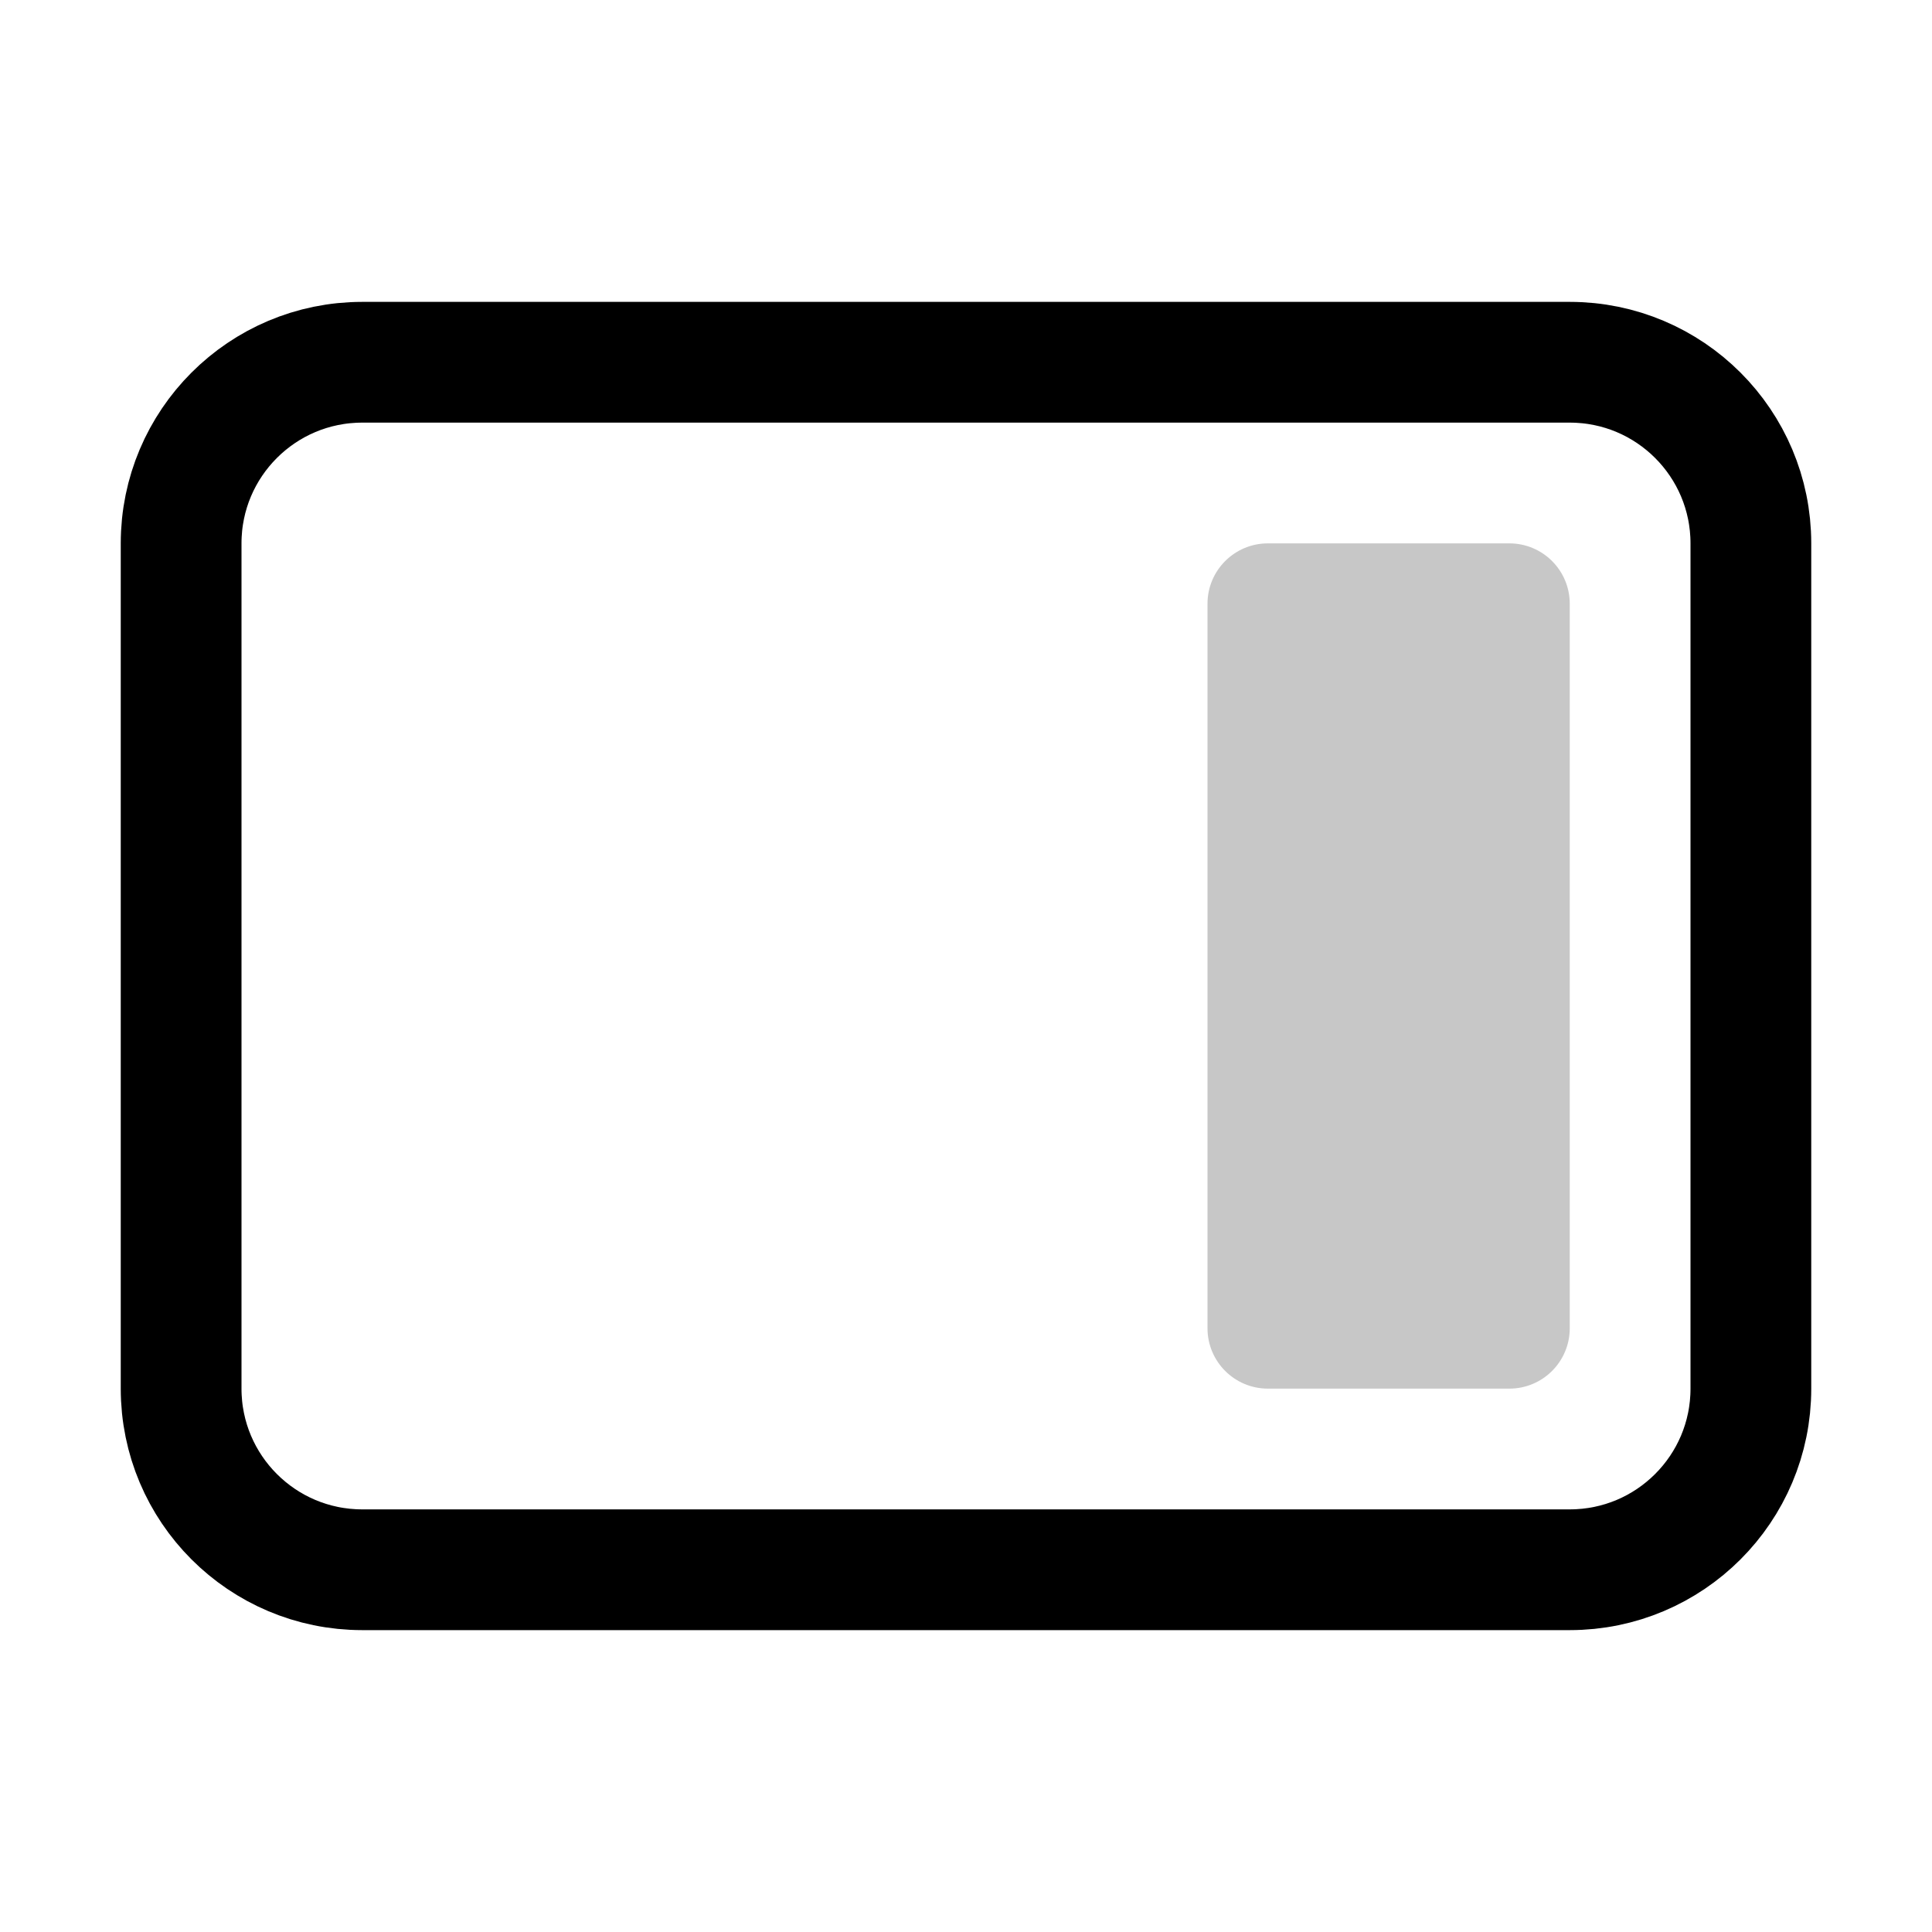
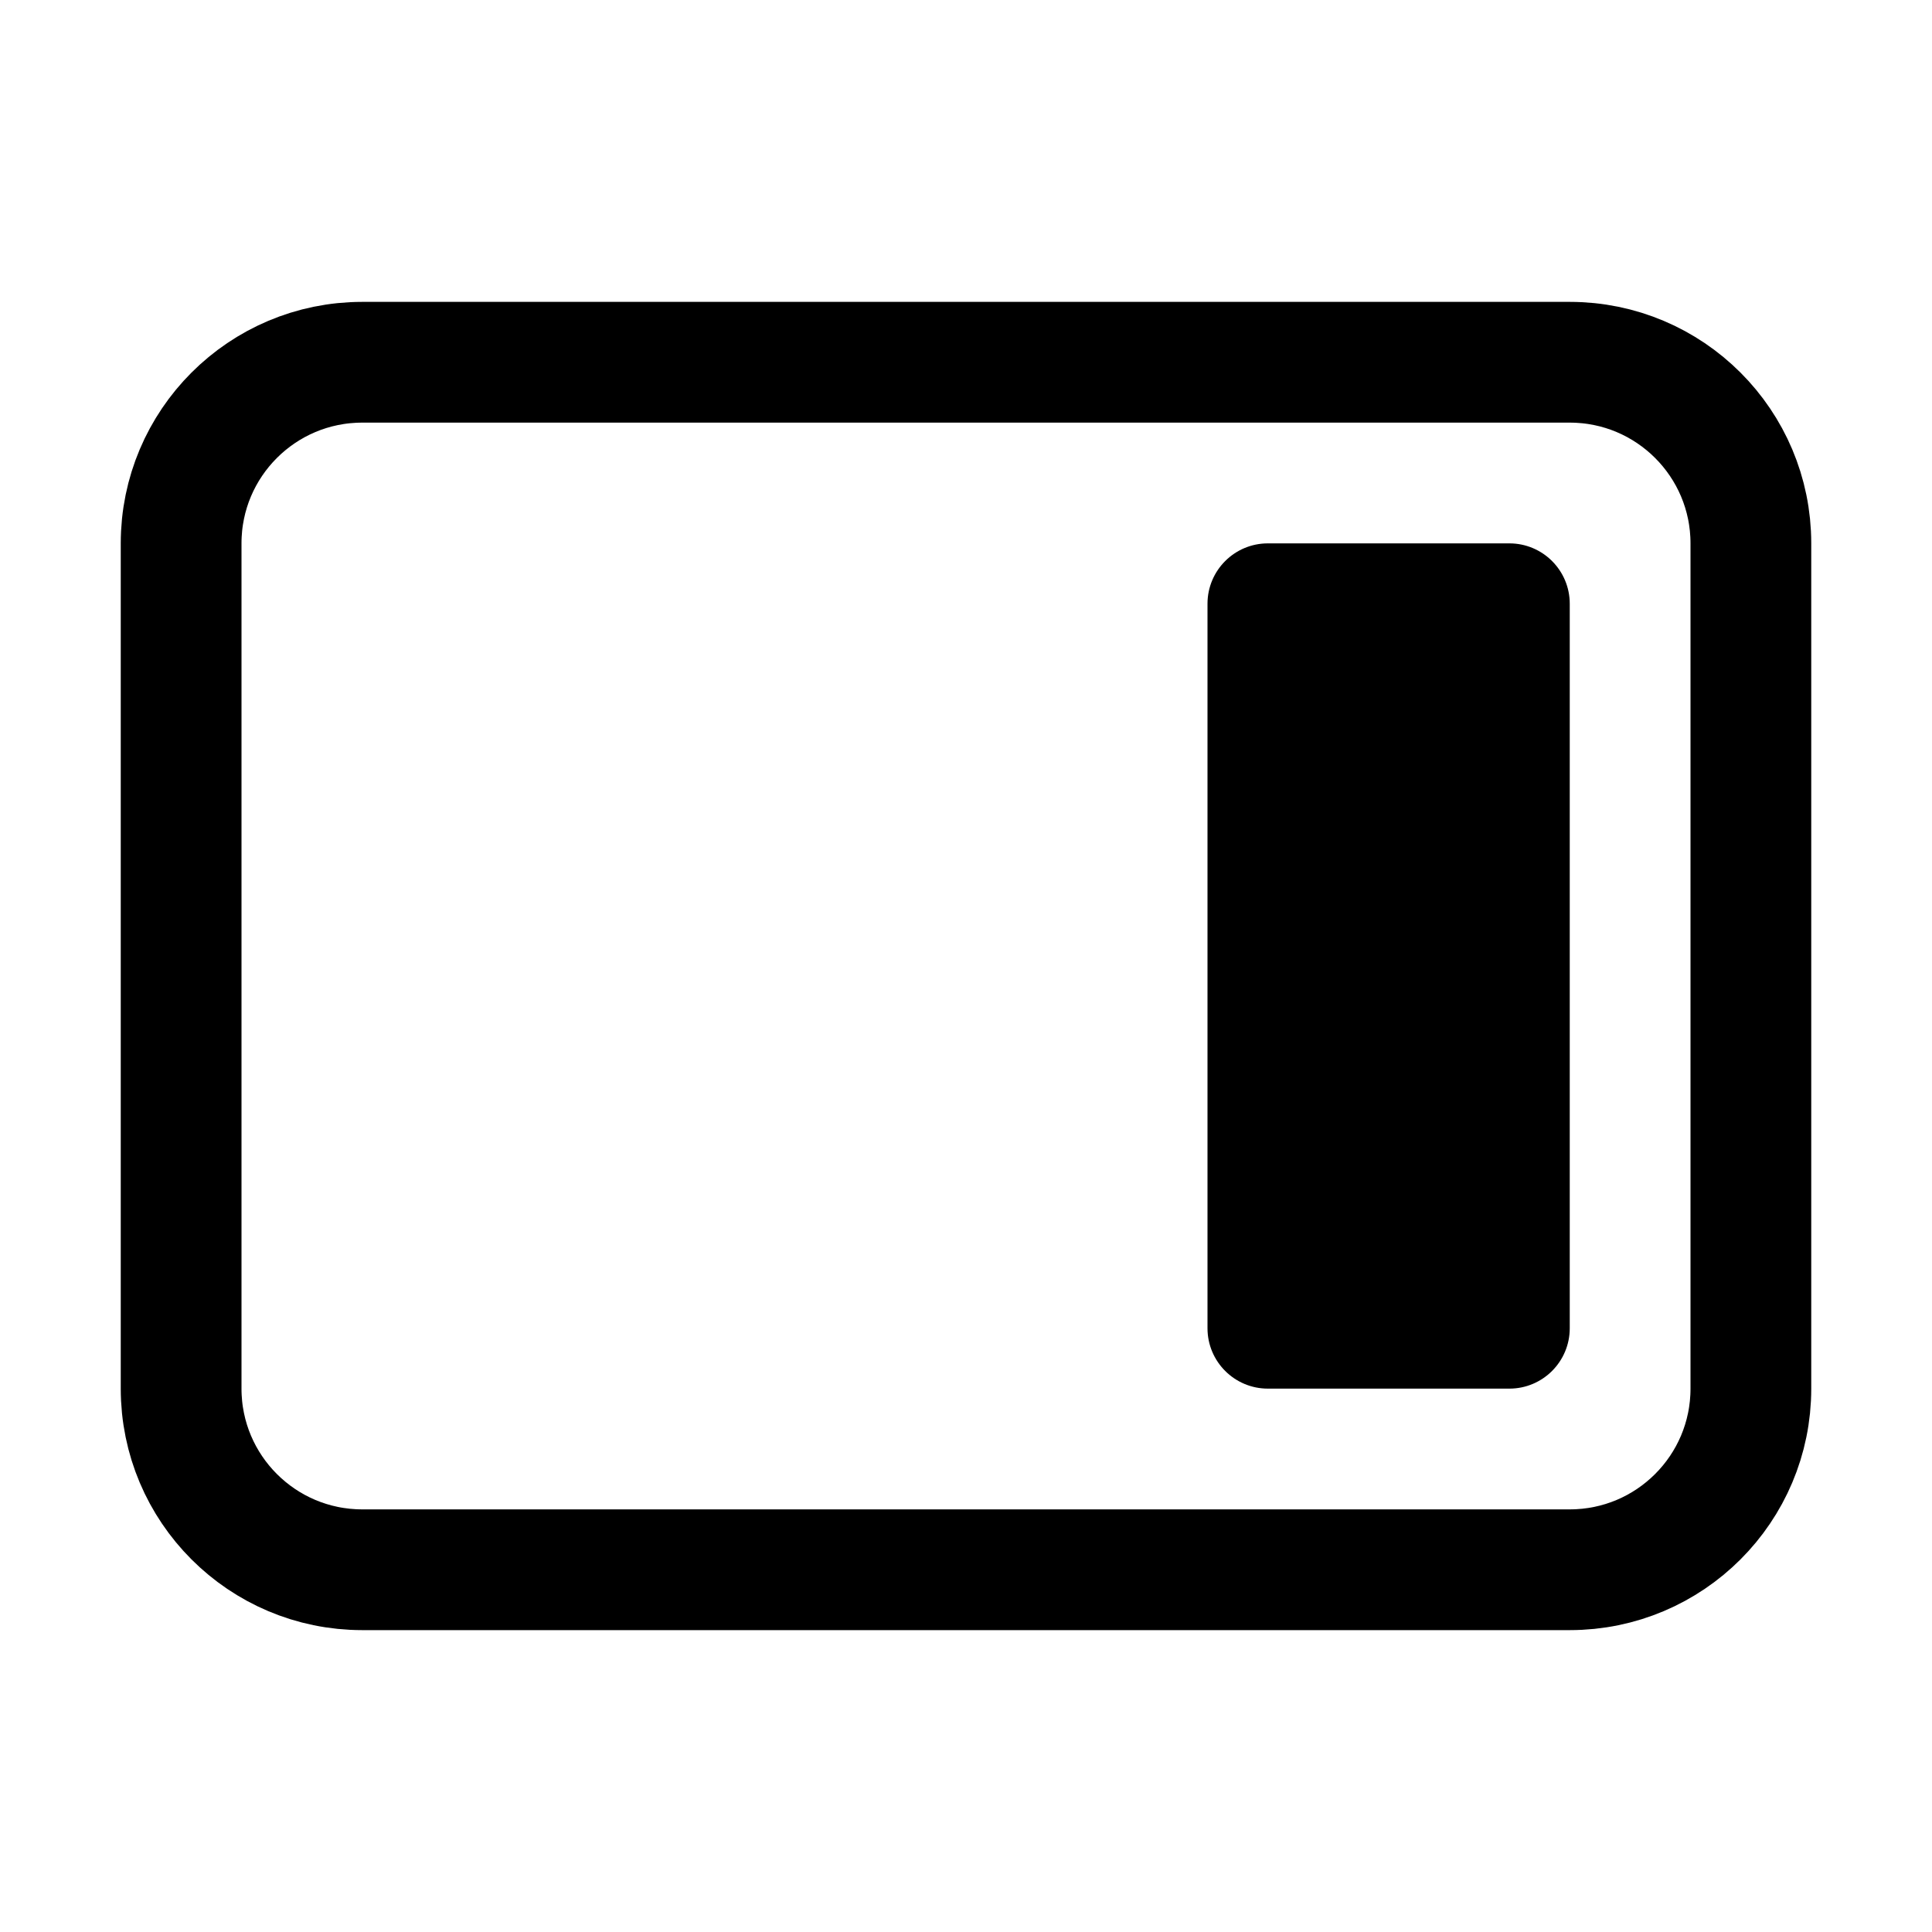
<svg xmlns="http://www.w3.org/2000/svg" fill="none" viewBox="0 0 16 16">
  <path stroke="#000" d="M3 3h10a1.5 1.5 0 0 1 1.5 1.5v7A1.5 1.5 0 0 1 13 13H3a1.5 1.5 0 0 1-1.5-1.5v-7A1.5 1.5 0 0 1 3 3Z" />
-   <path fill="#c7c7c7" d="M10 5a.5.5 0 0 1 .5-.5h2a.5.5 0 0 1 .5.5v6a.5.5 0 0 1-.5.5h-2a.5.5 0 0 1-.5-.5z" />
+   <path fill="#000" d="M10 5a.5.5 0 0 1 .5-.5h2a.5.5 0 0 1 .5.5v6a.5.5 0 0 1-.5.5h-2a.5.5 0 0 1-.5-.5z" />
</svg>
